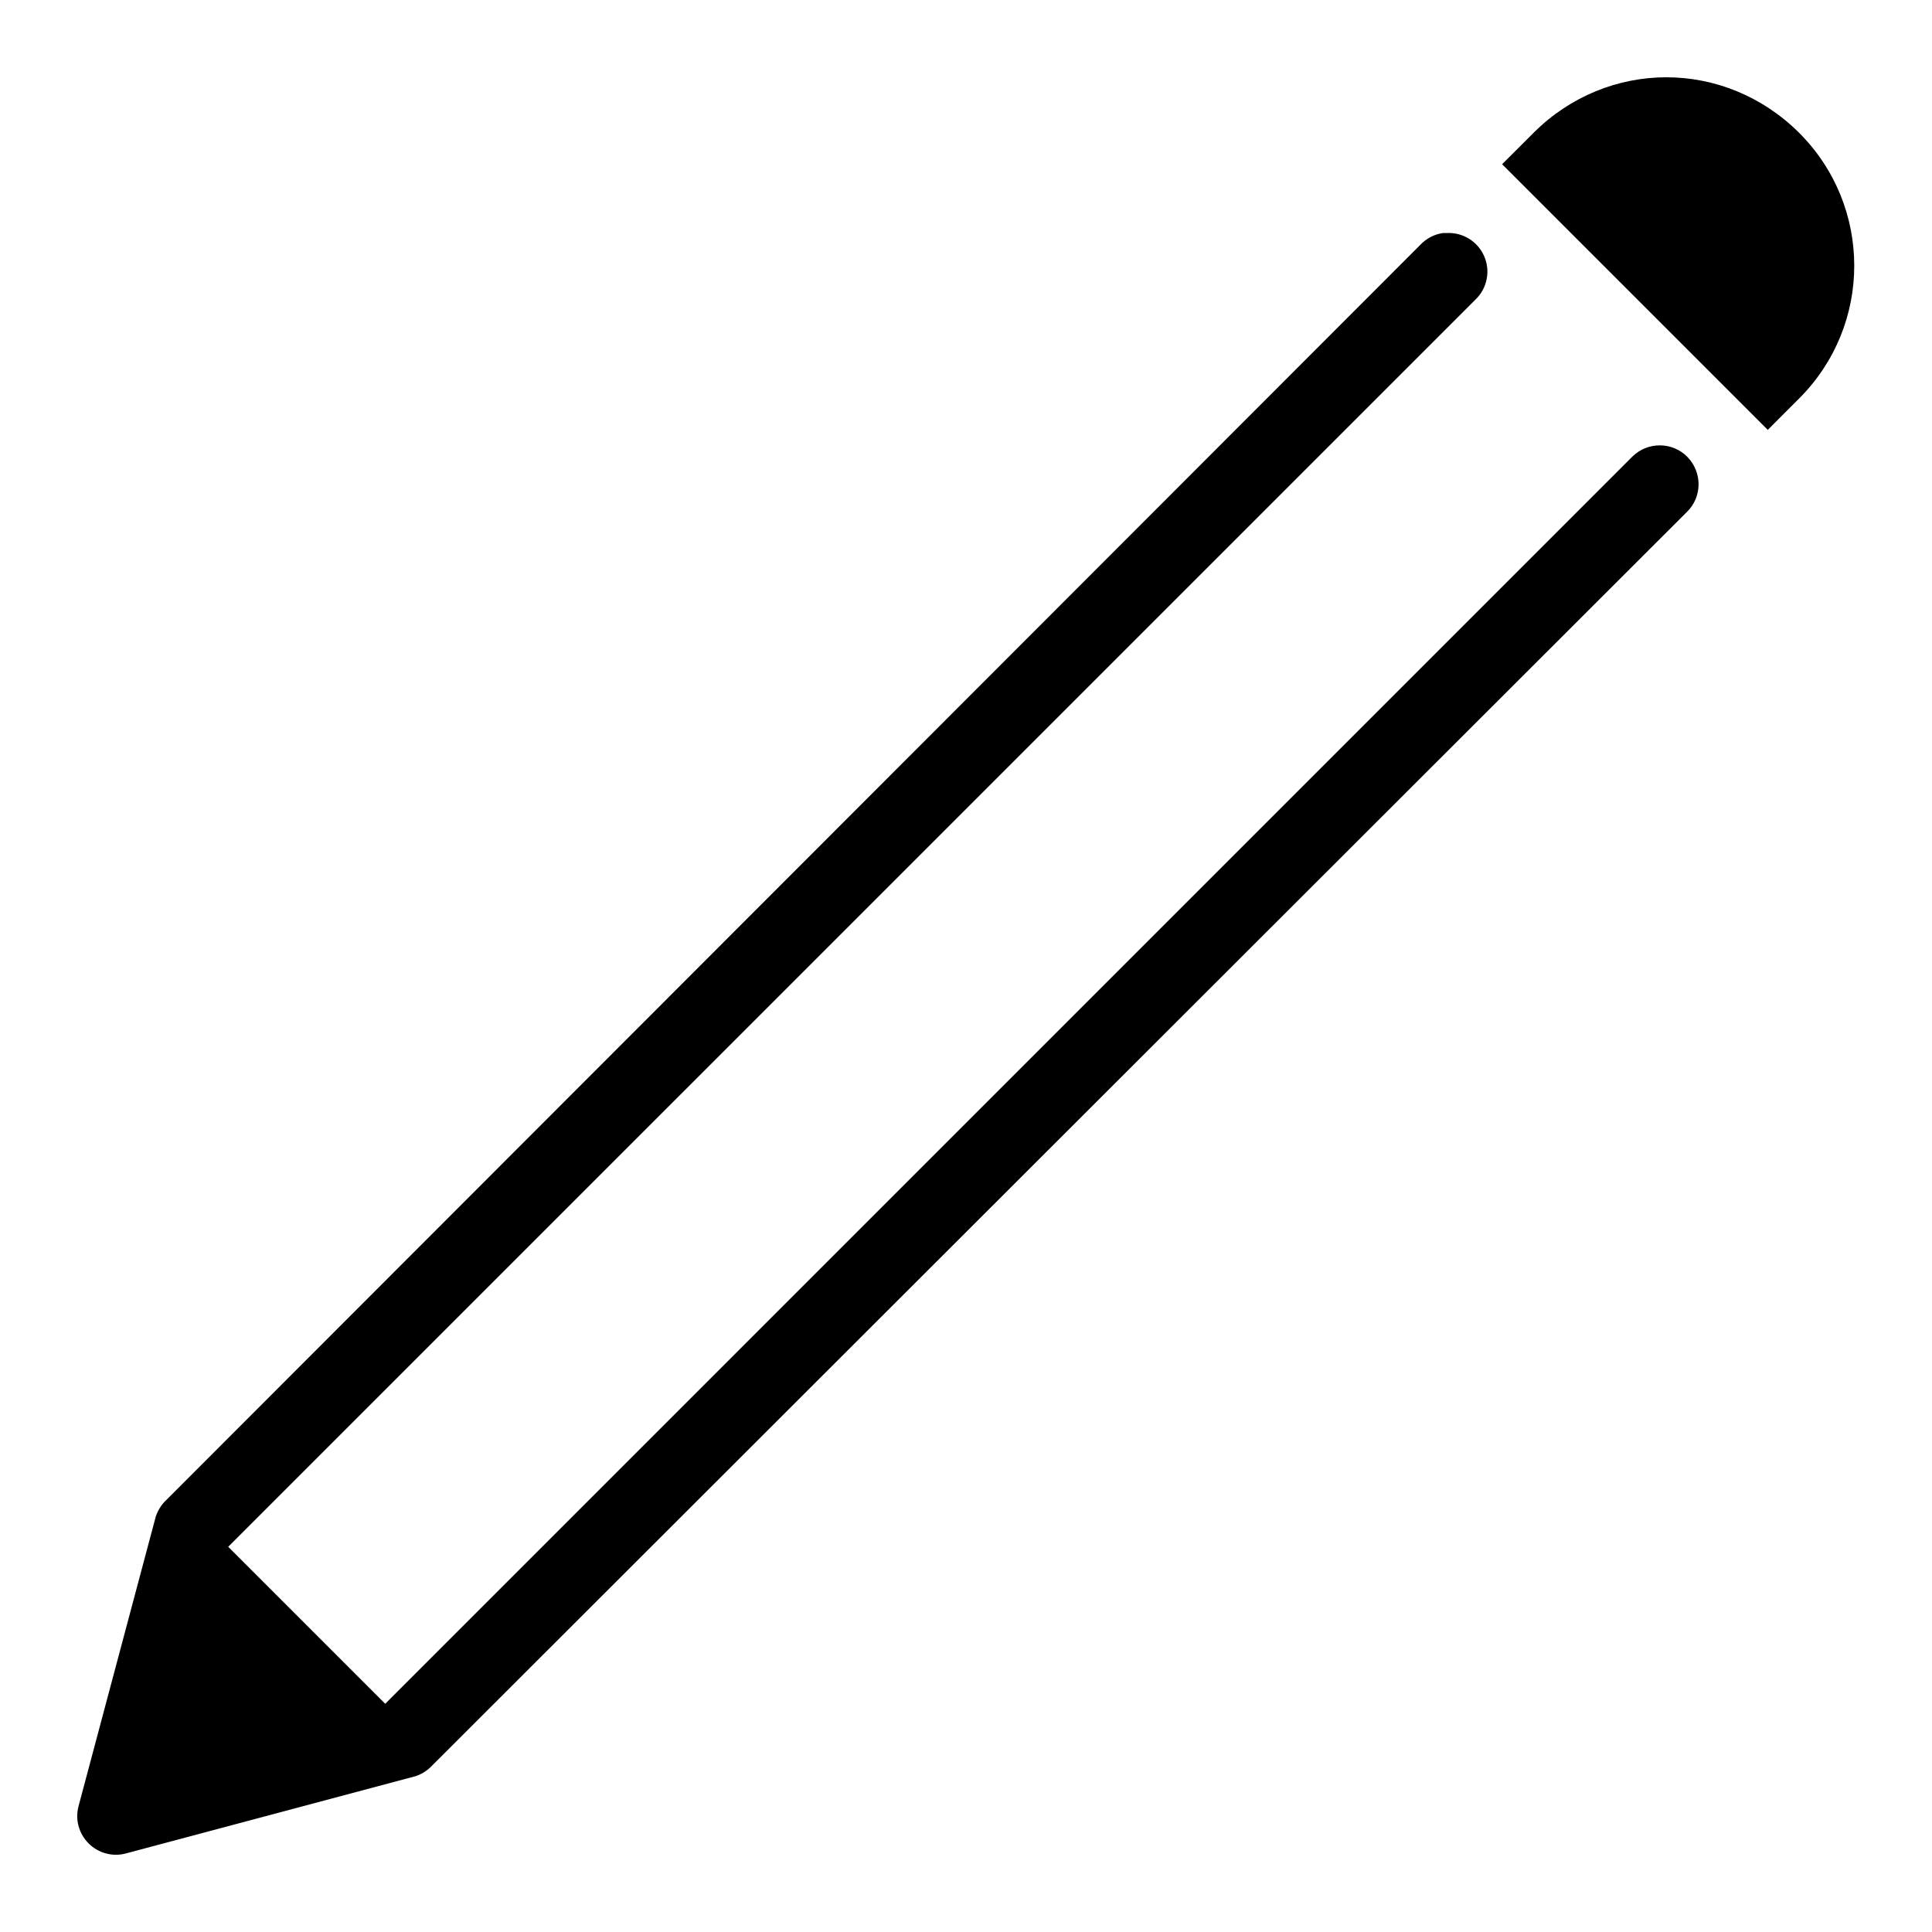
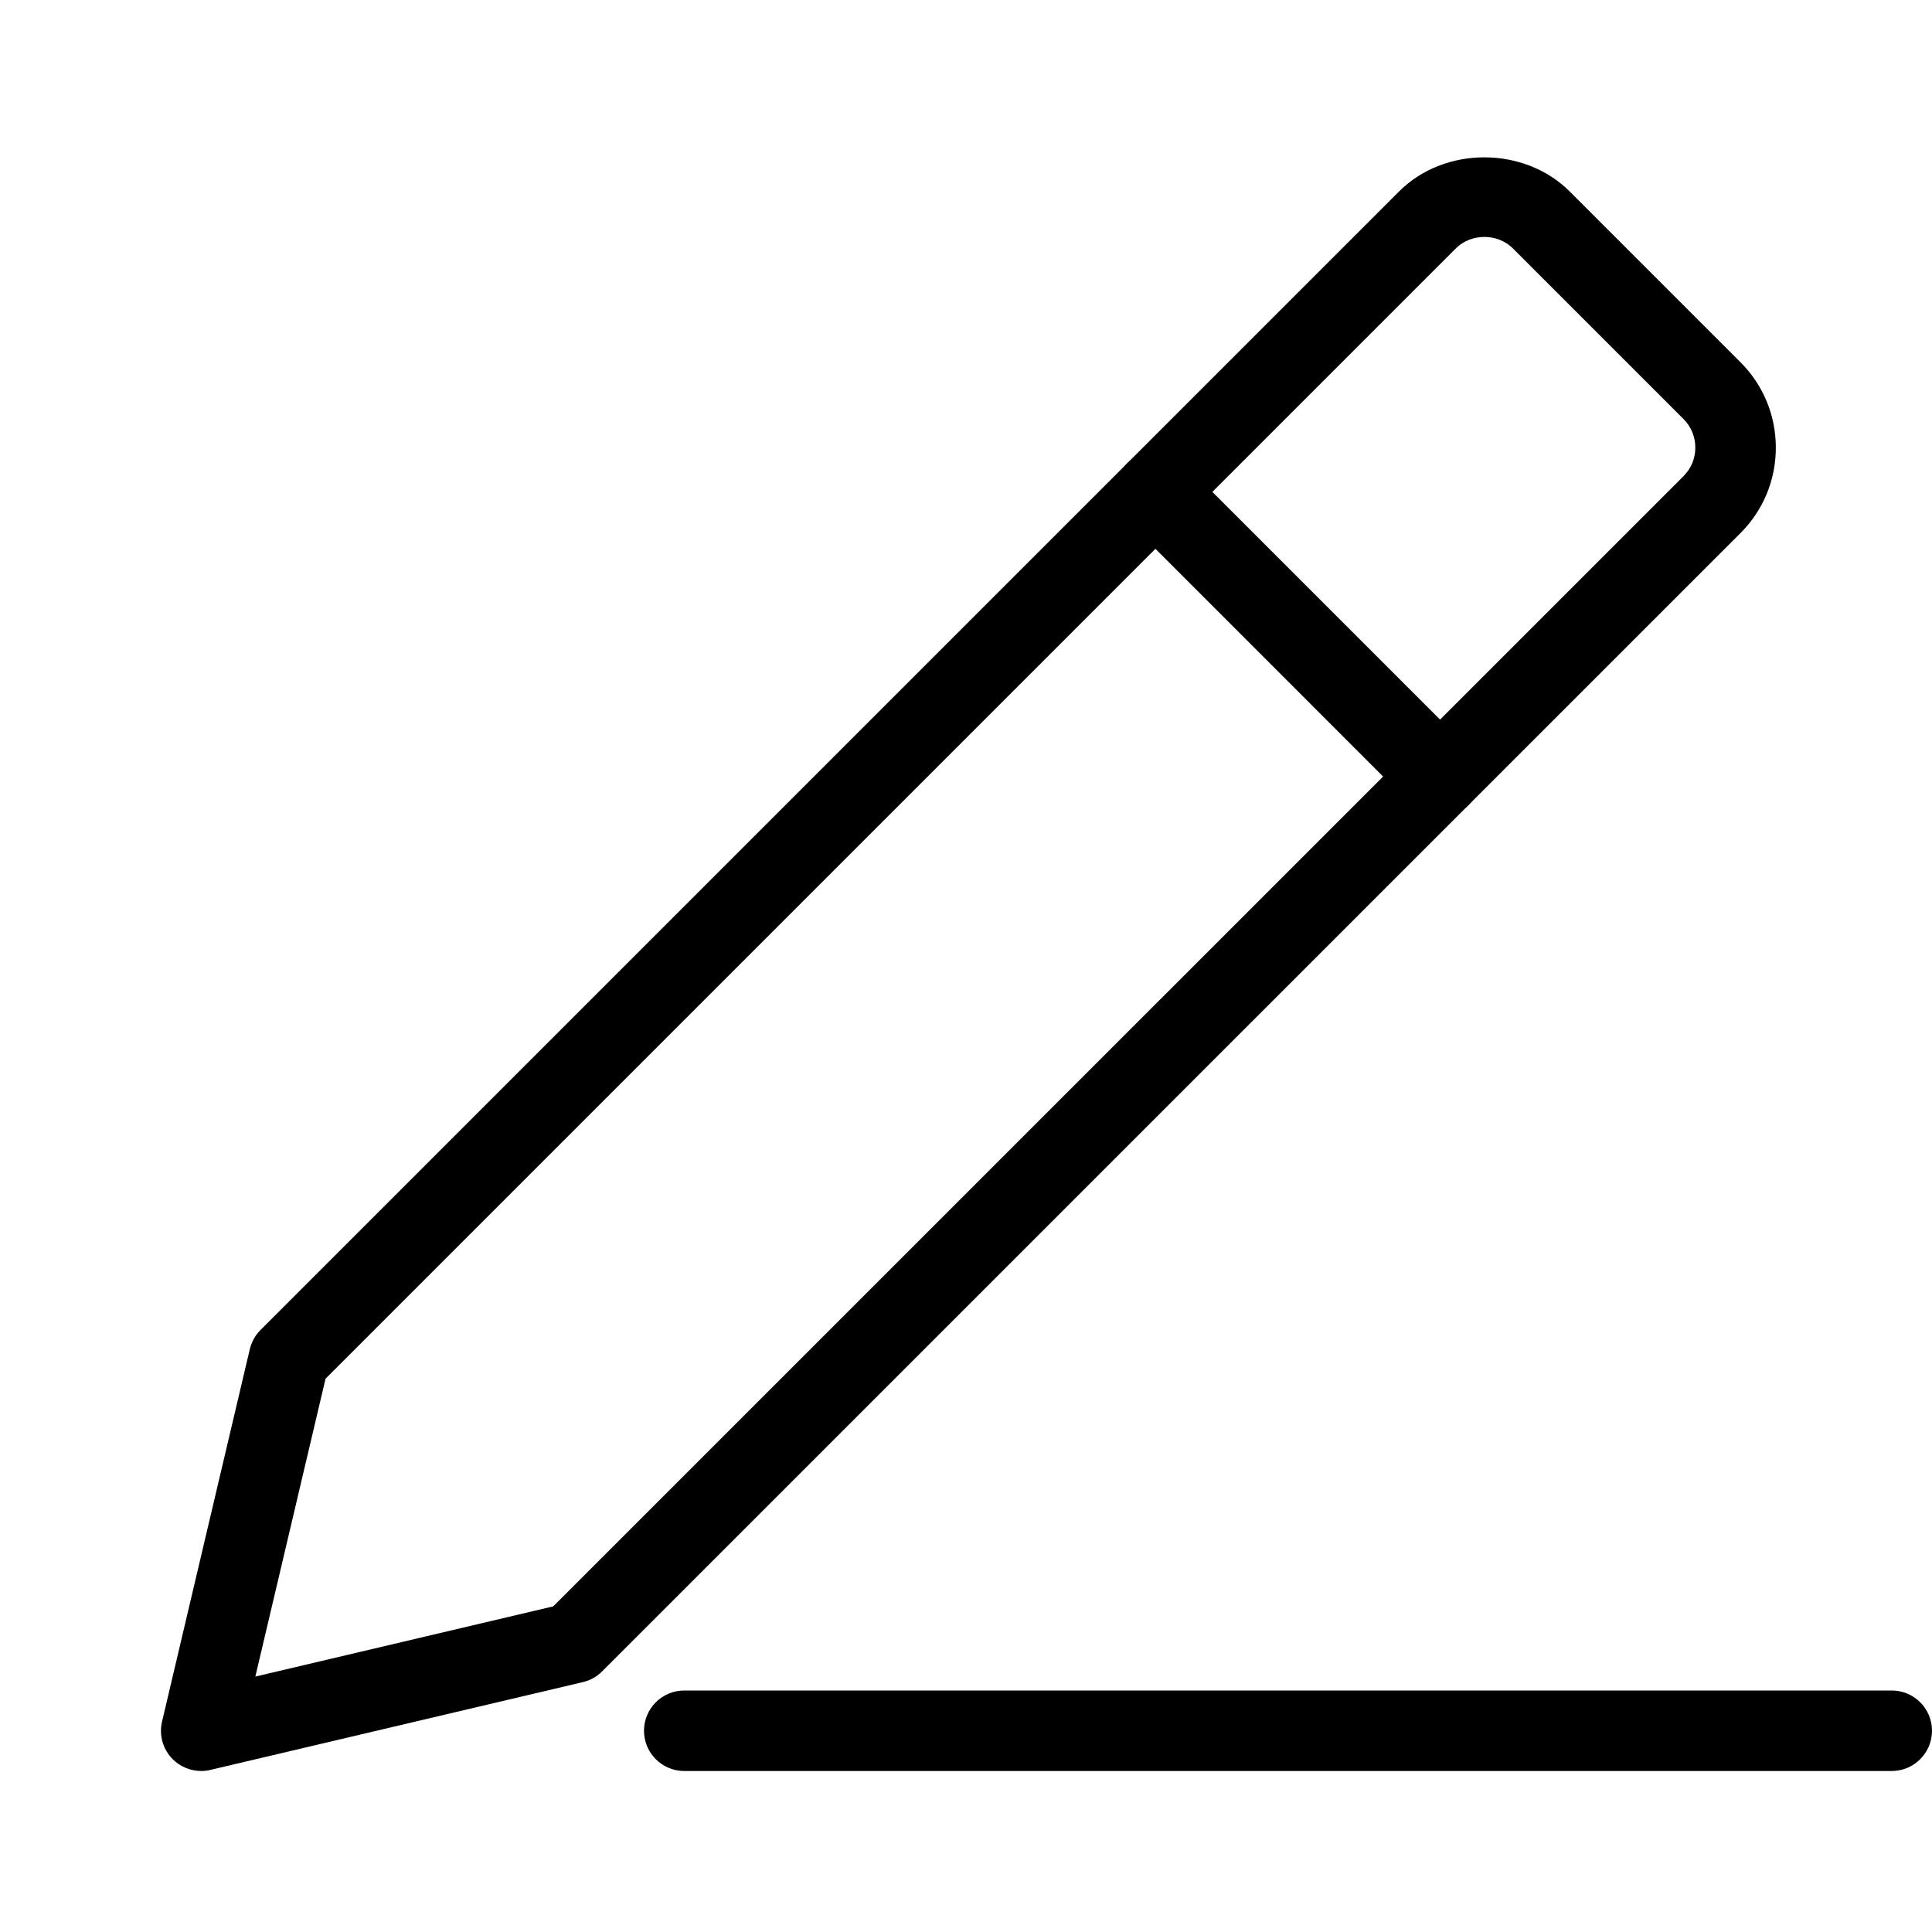
- <svg xmlns="http://www.w3.org/2000/svg" fill="#000000" viewBox="0 0 50 50" width="50px" height="50px">
-   <path d="M 43.125 2 C 41.879 2 40.637 2.488 39.688 3.438 L 38.875 4.25 L 45.75 11.125 C 45.746 11.129 46.562 10.312 46.562 10.312 C 48.465 8.41 48.461 5.336 46.562 3.438 C 45.609 2.488 44.371 2 43.125 2 Z M 37.344 6.031 C 37.117 6.062 36.906 6.176 36.75 6.344 L 4.312 38.812 C 4.184 38.93 4.086 39.082 4.031 39.25 L 2.031 46.75 C 1.941 47.094 2.043 47.457 2.293 47.707 C 2.543 47.957 2.906 48.059 3.25 47.969 L 10.75 45.969 C 10.918 45.914 11.07 45.816 11.188 45.688 L 43.656 13.25 C 44.055 12.863 44.059 12.227 43.672 11.828 C 43.285 11.43 42.648 11.426 42.25 11.812 L 9.969 44.094 L 5.906 40.031 L 38.188 7.75 C 38.488 7.461 38.578 7.012 38.41 6.629 C 38.242 6.246 37.855 6.008 37.438 6.031 C 37.406 6.031 37.375 6.031 37.344 6.031 Z" />
+ <svg xmlns="http://www.w3.org/2000/svg" id="light" enable-background="new 0 0 24 24" height="512" viewBox="0 0 24 24" width="512">
+   <g>
+     <path d="m23.5 22h-15c-.276 0-.5-.224-.5-.5s.224-.5.5-.5h15c.276 0 .5.224.5.5s-.224.5-.5.5z" />
+   </g>
+   <g>
+     <g>
+       <path d="m2.5 22c-.131 0-.259-.052-.354-.146-.123-.123-.173-.3-.133-.468l1.09-4.625c.021-.09.067-.173.133-.239l14.143-14.143c.565-.566 1.554-.566 2.121 0l2.121 2.121c.283.283.439.66.439 1.061s-.156.778-.439 1.061l-14.142 14.141c-.065.066-.148.112-.239.133l-4.625 1.09c-.038.01-.077.014-.115.014zm1.544-4.873-.872 3.7 3.7-.872 14.042-14.041c.095-.095.146-.22.146-.354 0-.133-.052-.259-.146-.354l-2.121-2.121c-.19-.189-.518-.189-.707 0zm3.081 3.283h.01z" />
+     </g>
+     <g>
+       <path d="m17.889 10.146c-.128 0-.256-.049-.354-.146l-3.535-3.536c-.195-.195-.195-.512 0-.707s.512-.195.707 0l3.536 3.536c.195.195.195.512 0 .707-.098.098-.226.146-.354.146z" />
+     </g>
+   </g>
</svg>
